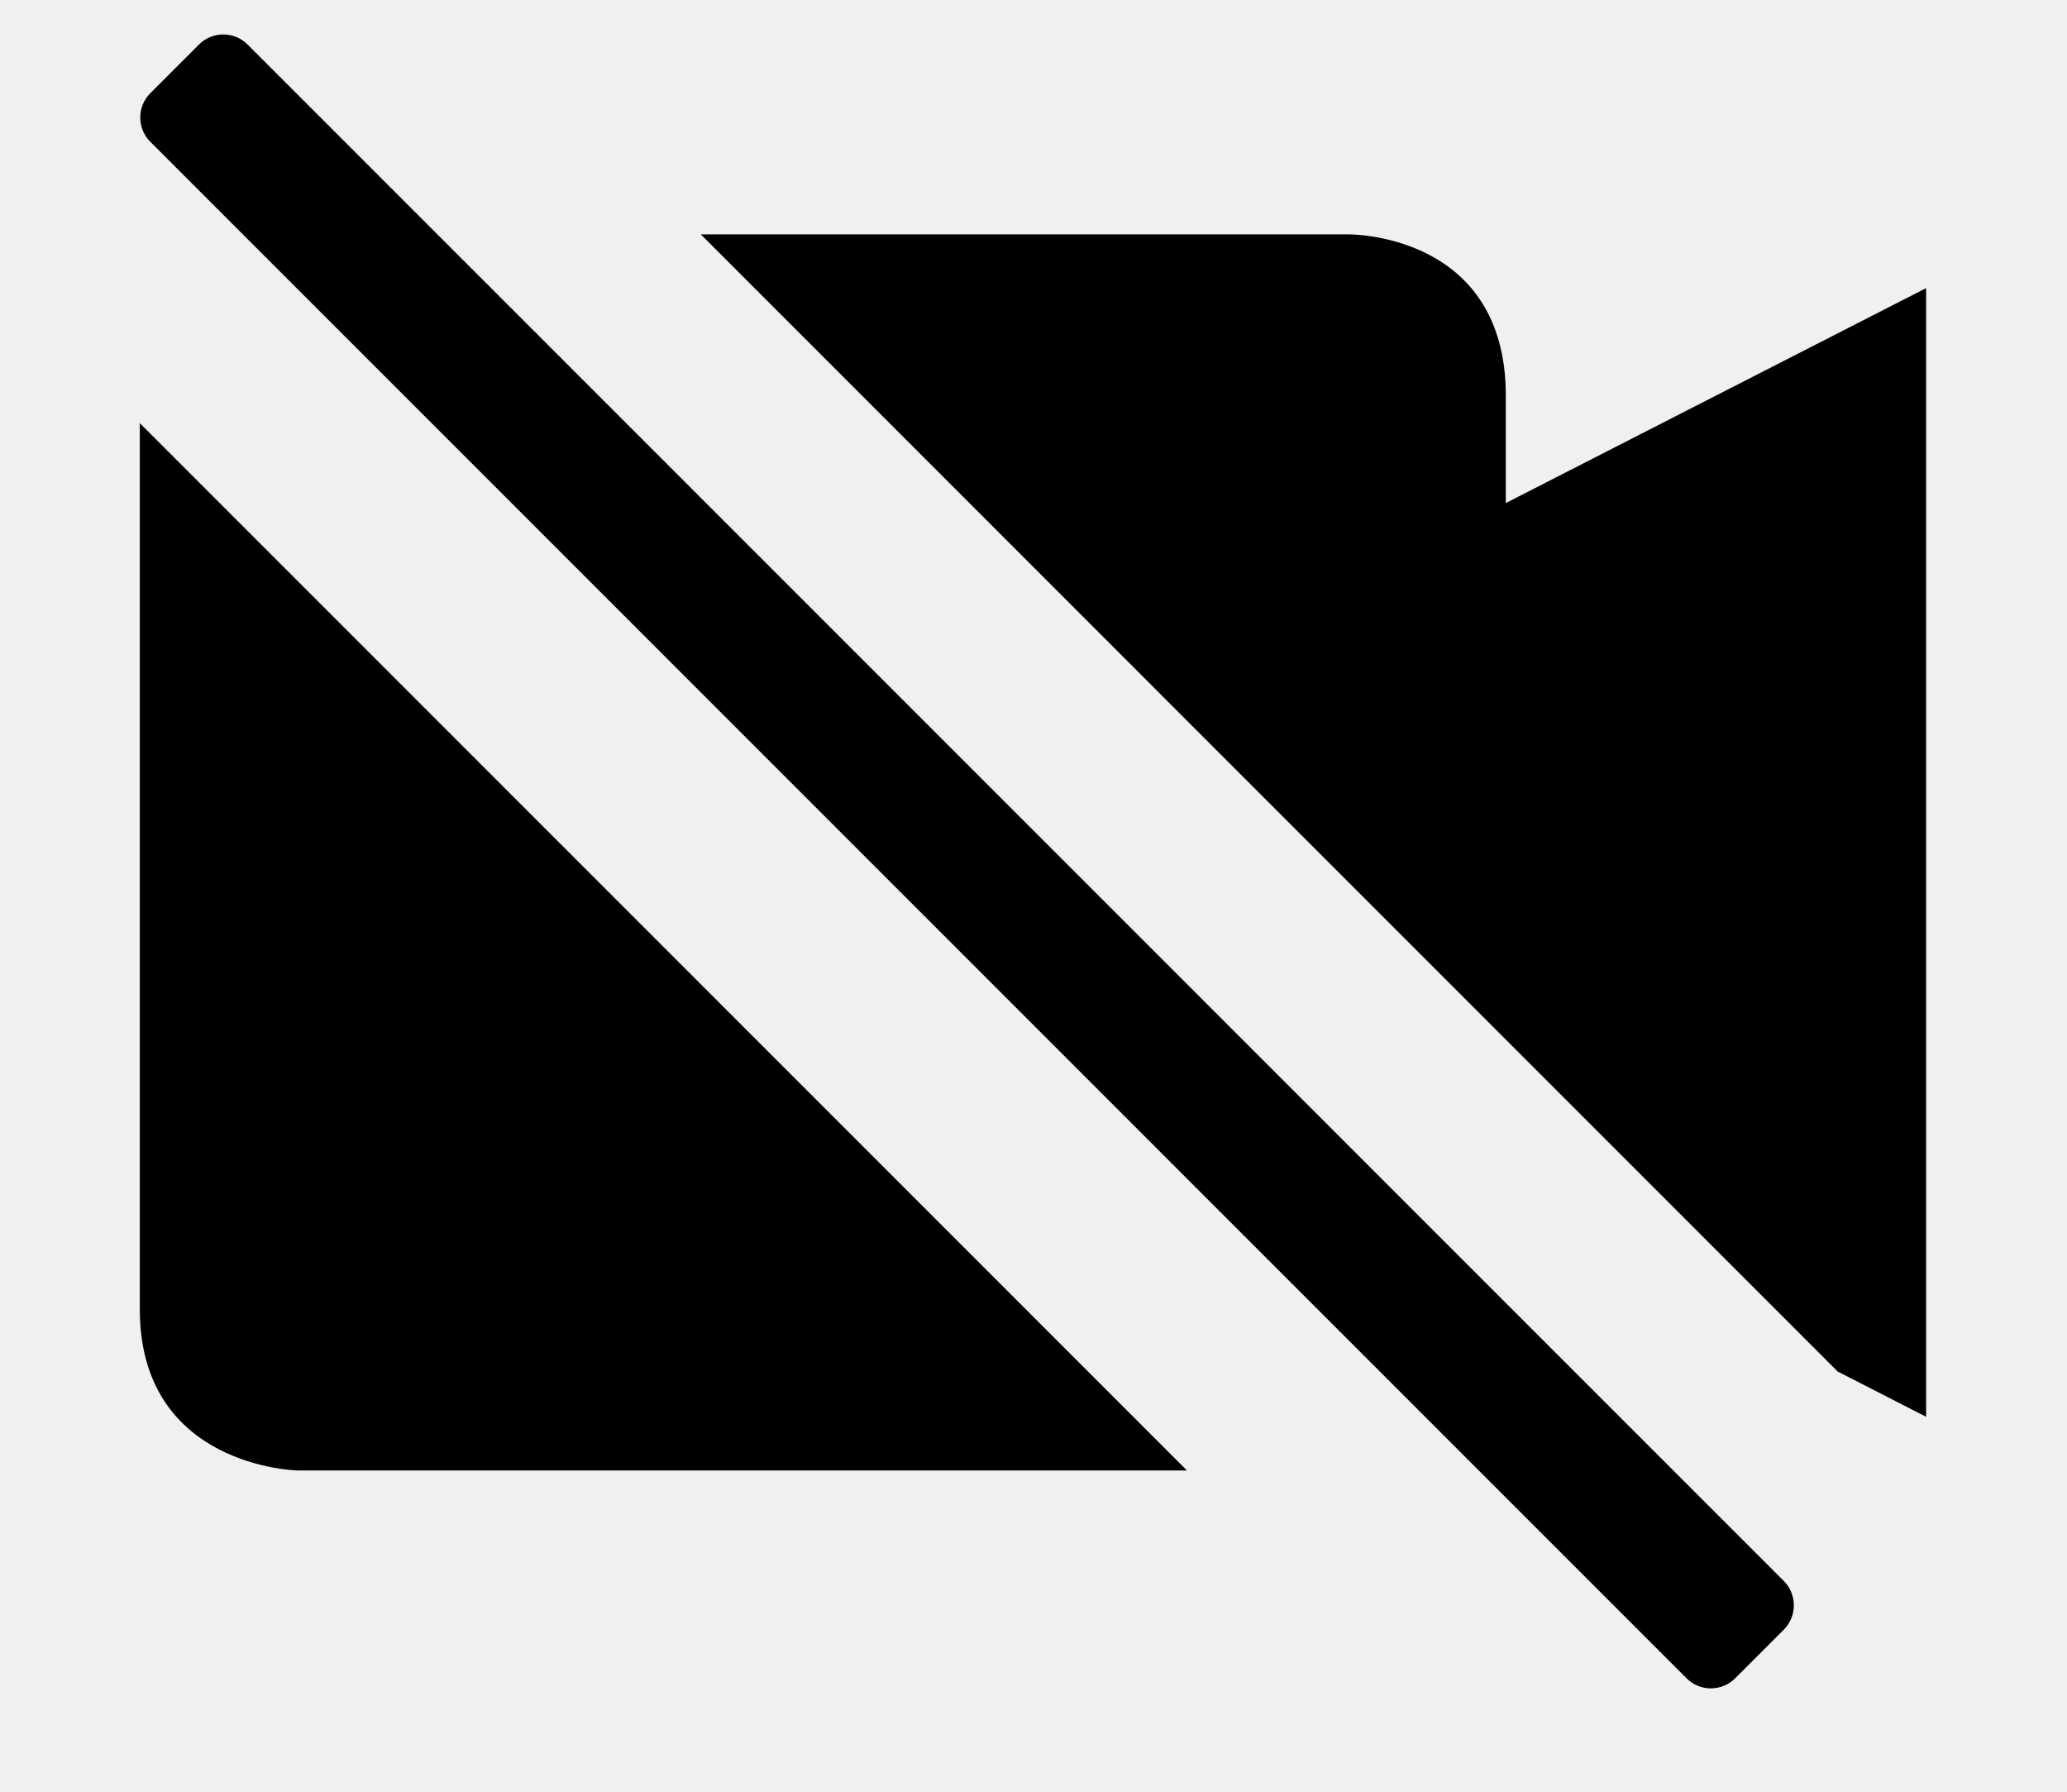
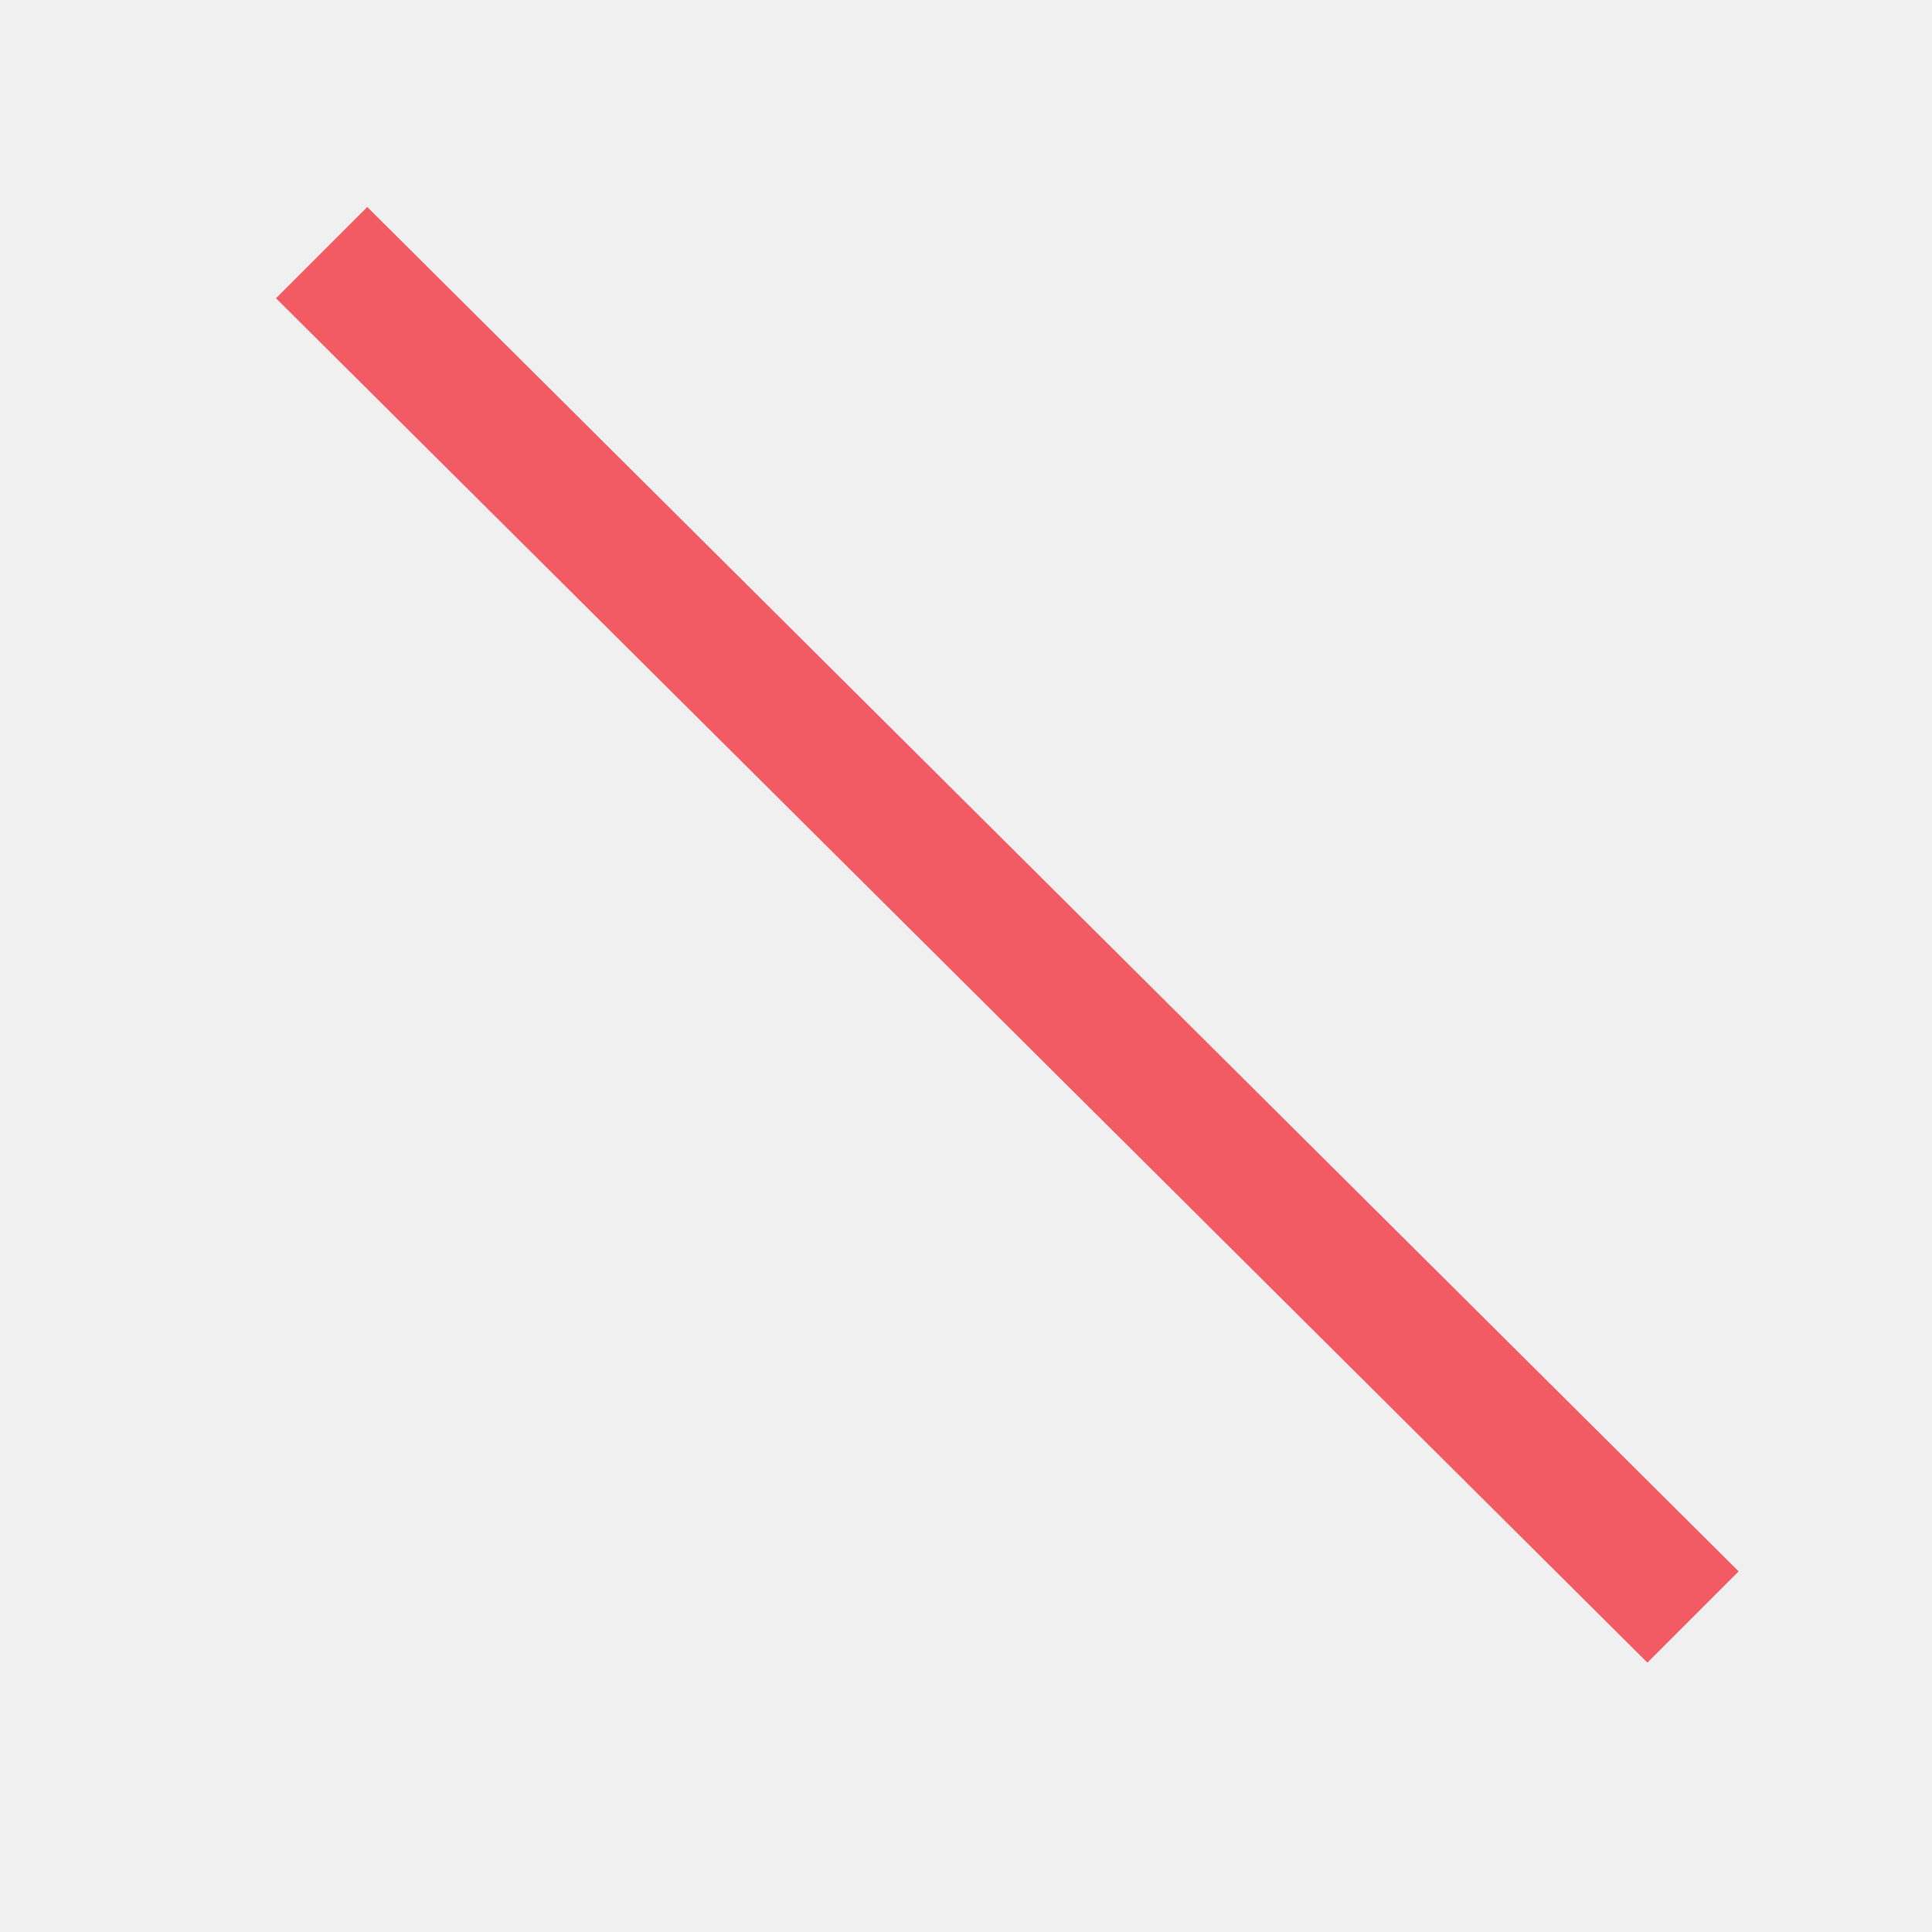
- <svg xmlns="http://www.w3.org/2000/svg" xmlns:xlink="http://www.w3.org/1999/xlink" width="30px" height="26px" viewBox="0 0 30 26" version="1.1">
+ <svg xmlns="http://www.w3.org/2000/svg" width="28" height="28" viewBox="0 0 28 28" fill="none">
+   <g clip-path="url(#clip0_906_28786)">
+     <path fill-rule="evenodd" clip-rule="evenodd" d="M5.831 7H4C3.448 7 3 7.448 3 8V21C3 21.552 3.448 22 4 22H18.273C18.825 22 19.273 21.552 19.273 21V20.373L5.831 7ZM22.476 19.328L24.249 20.547C24.32 20.596 24.404 20.625 24.491 20.631C24.579 20.636 24.666 20.618 24.743 20.579C24.821 20.539 24.886 20.479 24.931 20.406C24.976 20.332 25 20.248 25 20.163V8.838C25 8.752 24.976 8.667 24.931 8.594C24.886 8.521 24.821 8.461 24.743 8.421C24.666 8.382 24.579 8.364 24.491 8.369C24.404 8.375 24.32 8.404 24.249 8.453L19.273 11.875V8C19.273 7.448 18.825 7 18.273 7H10.085L22.476 19.328Z" fill="" fill-opacity="" />
+     <rect width="1.87" height="28.036" transform="matrix(0.707107 -0.707107 0.708921 0.705288 4 4.32227)" fill="#F25A64" />
+   </g>
  <defs>
-     <rect id="path-1" x="0" y="0" width="30" height="25" />
-     <rect id="path-3" x="0" y="0" width="30" height="25" />
+     <clipPath id="clip0_906_28786">
+       <rect width="28" height="28" fill="white" />
+     </clipPath>
  </defs>
-   <g id="Web-RTC" stroke="none" stroke-width="1" fill-rule="evenodd">
-     <g id="切图" transform="translate(-392, -50)">
-       <g id="icon-关闭摄像头备份" transform="translate(392, 50)">
-         <mask id="mask-2" fill="white">
-           <use xlink:href="#path-1" />
-         </mask>
-         <use id="蒙版" fill-opacity="0" fill="#D8D8D8" xlink:href="#path-1" />
-         <path d="M26.671,19.902 L10.171,3.401 C14.492,3.401 19.568,3.401 19.568,3.401 C19.568,3.401 21.855,3.369 21.855,5.741 C21.855,6.139 21.855,7.3 21.855,7.3 L27.955,4.181 L27.955,20.559 L26.671,19.902 Z M25.89,23.648 L25.184,24.354 C24.988,24.549 24.673,24.549 24.478,24.354 L2.182,2.058 C1.987,1.863 1.987,1.546 2.182,1.352 L2.888,0.646 C3.082,0.451 3.399,0.451 3.593,0.646 L25.89,22.942 C26.084,23.137 26.084,23.453 25.89,23.648 Z M4.317,21.338 C4.317,21.338 2.029,21.295 2.029,18.998 C2.029,17.666 2.029,8.164 2.029,6.14 L17.227,21.338 C12.877,21.338 4.317,21.338 4.317,21.338 Z" id="形状" mask="url(#mask-2)" />
-         <mask id="mask-4" fill="white">
-           <use xlink:href="#path-3" />
-         </mask>
-         <use id="蒙版" fill-opacity="0" fill="#D8D8D8" xlink:href="#path-3" />
-       </g>
-     </g>
-   </g>
</svg>
